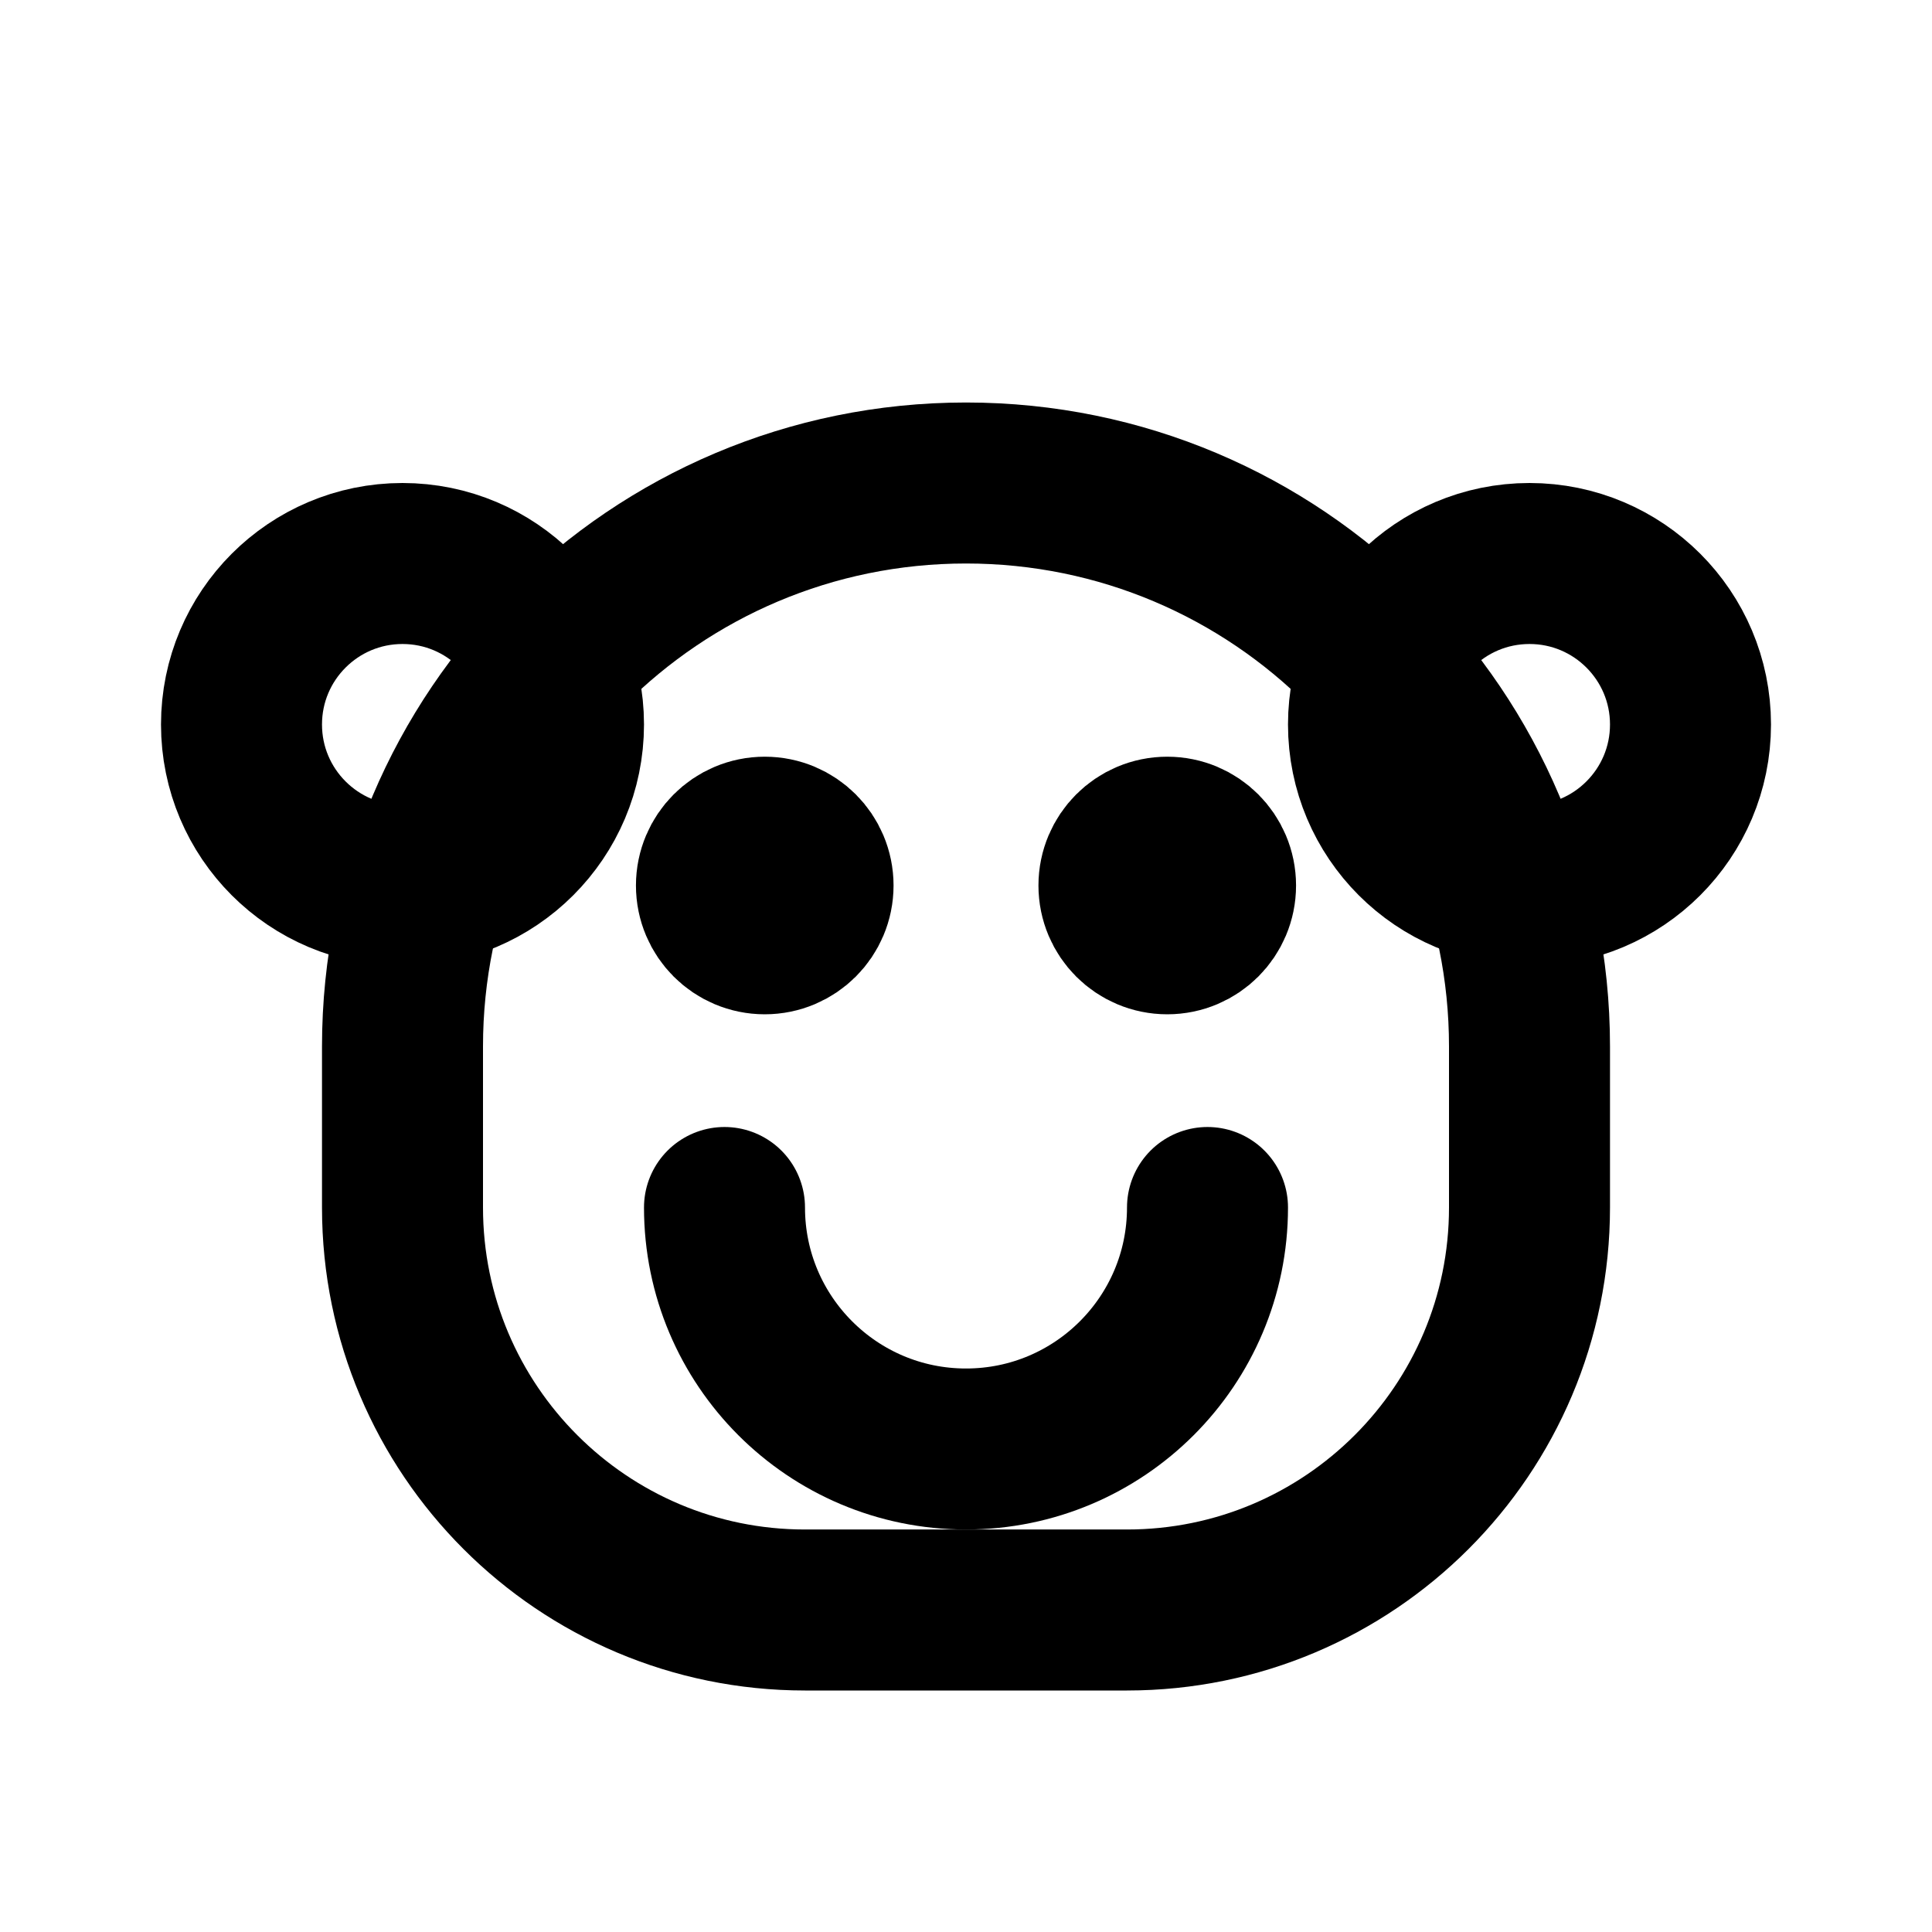
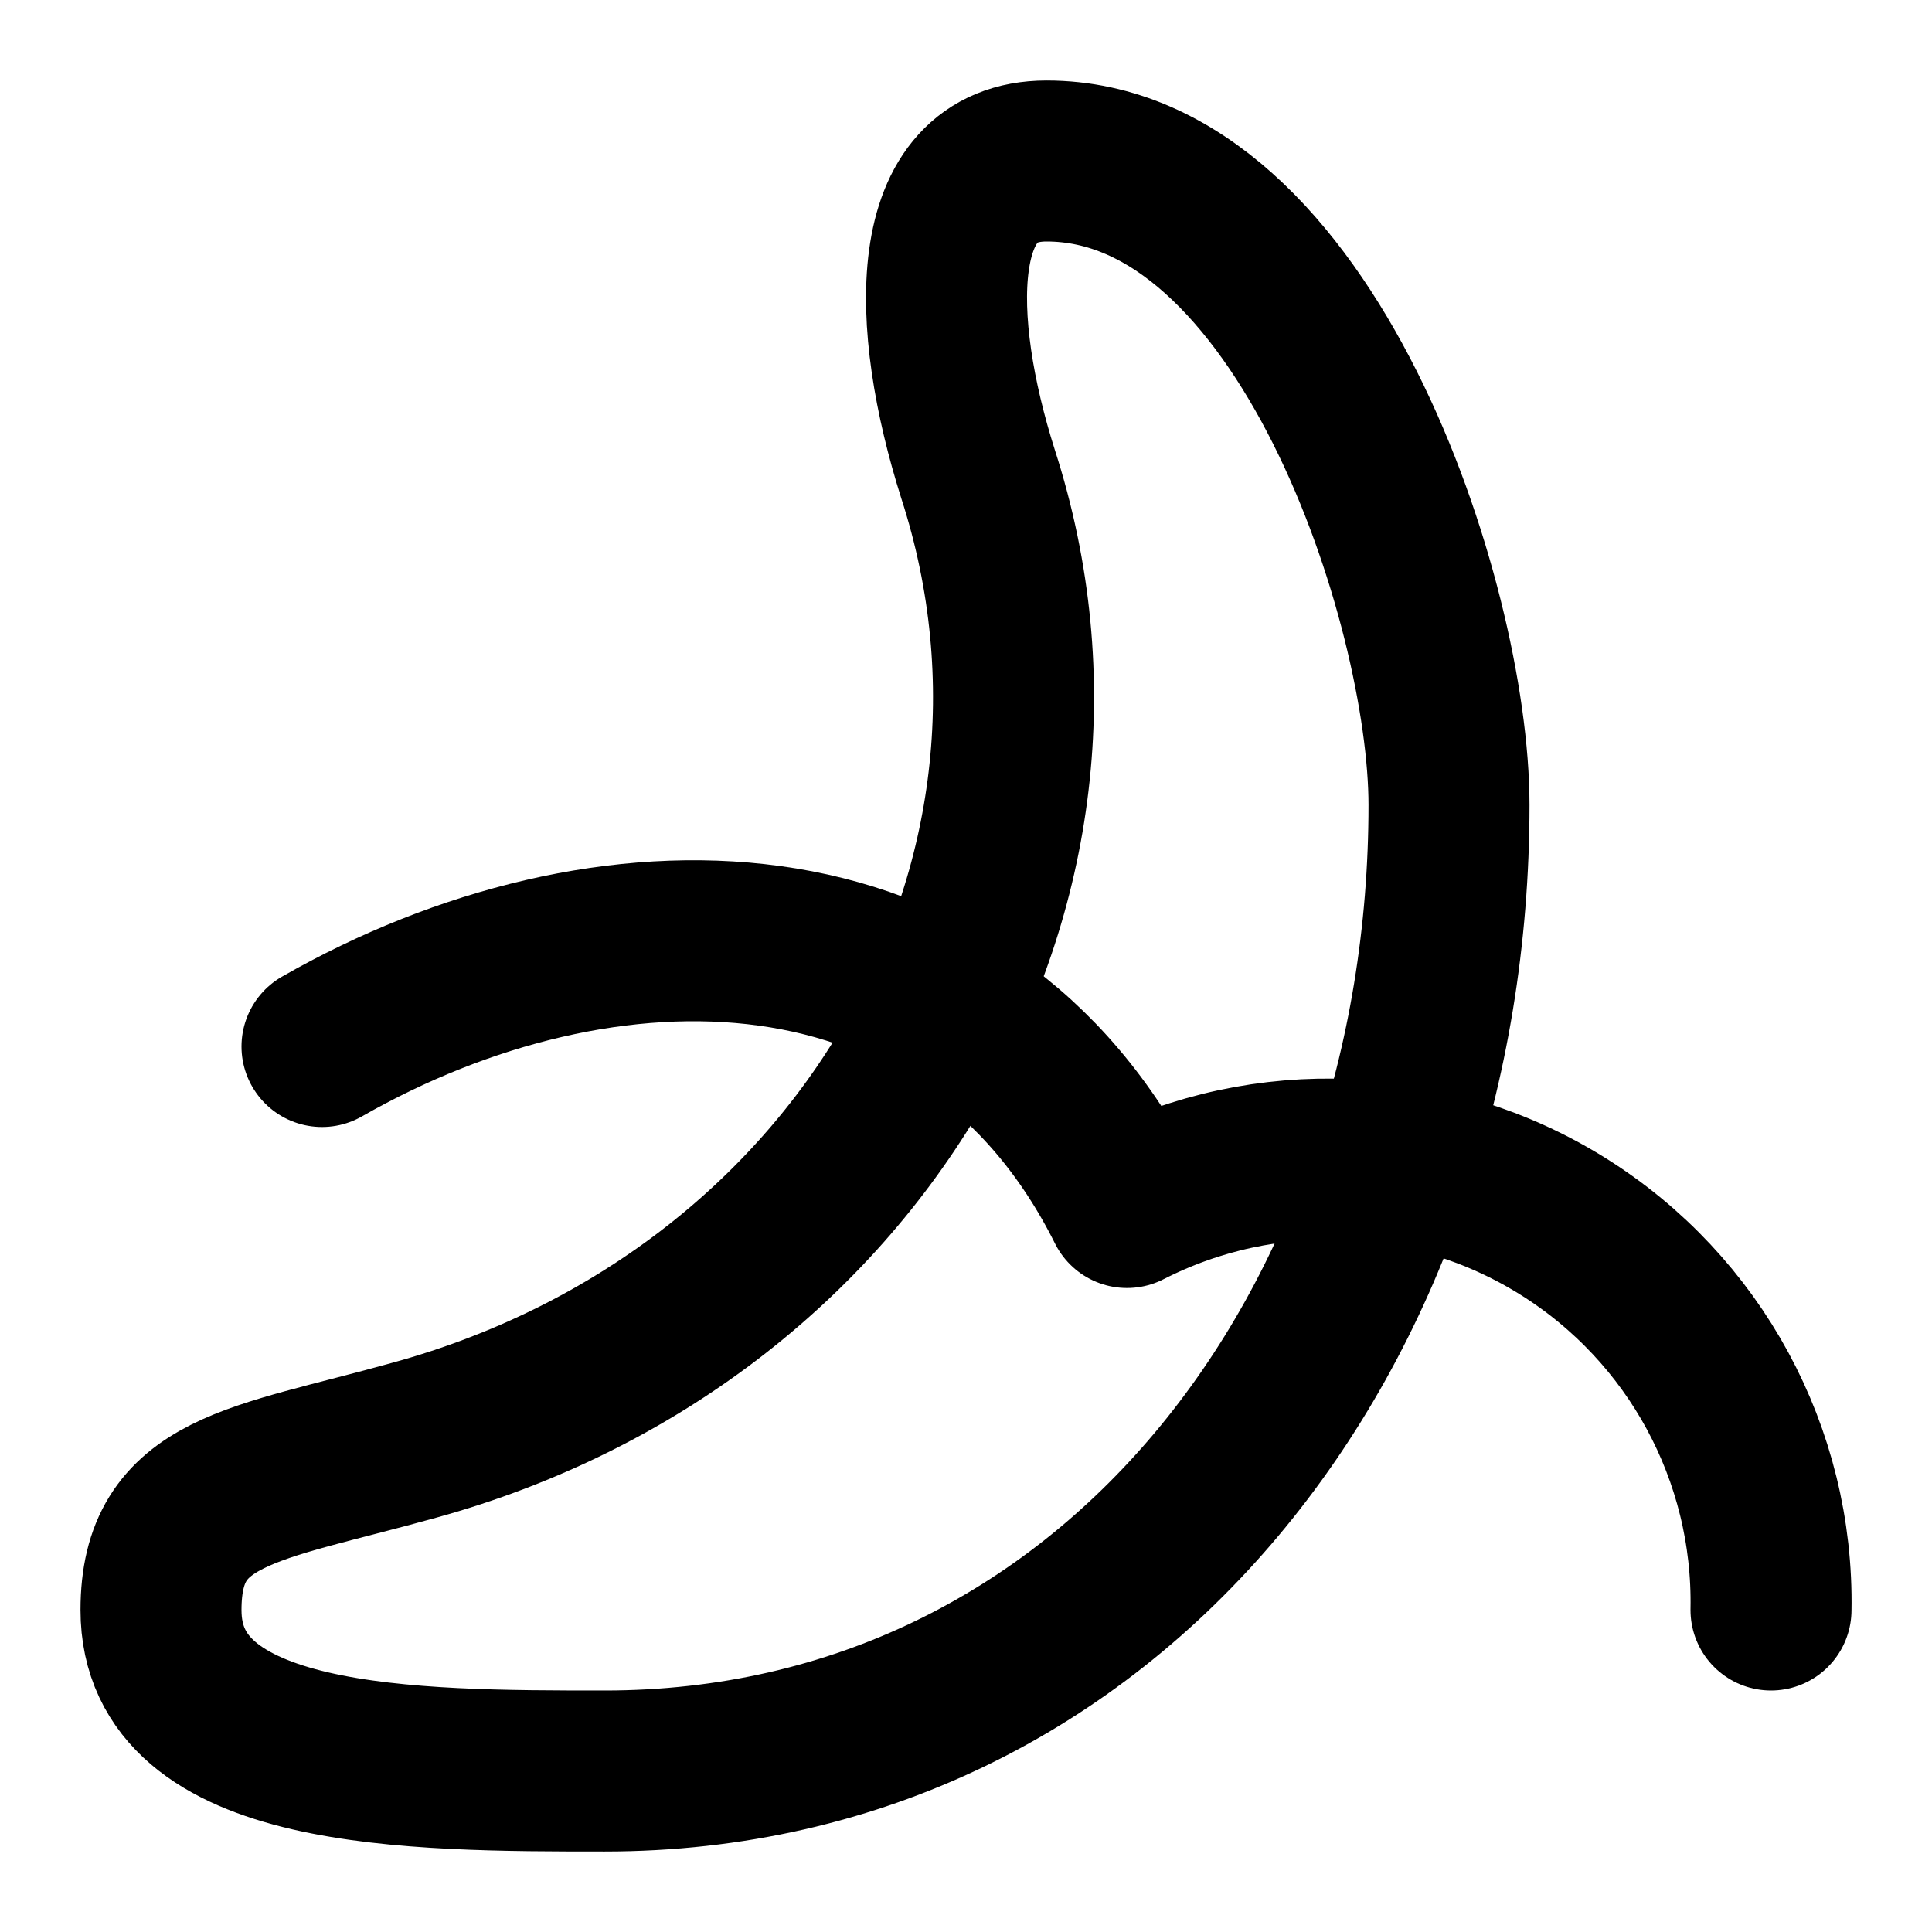
<svg xmlns="http://www.w3.org/2000/svg" width="24" height="24" viewBox="0 0 24 24" fill="none" stroke="currentColor" stroke-width="2" stroke-linecap="round" stroke-linejoin="round">
-   <path d="M5 13a7 7 0 0 1 14 0v2a5 5 0 0 1-5 5h-4a5 5 0 0 1-5-5z" />
-   <circle cx="5" cy="9" r="2" />
-   <circle cx="19" cy="9" r="2" />
-   <path d="M9 15a3 3 0 0 0 6 0" />
-   <circle cx="9.5" cy="11" r="0.6" fill="currentColor" />
-   <circle cx="14.5" cy="11" r="0.6" fill="currentColor" />
+   <path d="M4 13c3.5-2 8-2 10 2a5.5 5.5 0 0 1 8 5" />
+   <path d="M5.15 17.89c5.52-1.52 8.65-6.89 7-12C11.55 4 11.5 2 13 2c3.22 0 5 5.5 5 8 0 6.5-4.2 12-10.49 12C5.11 22 2 22 2 20c0-1.5 1.14-1.55 3.15-2.11Z" />
</svg>
